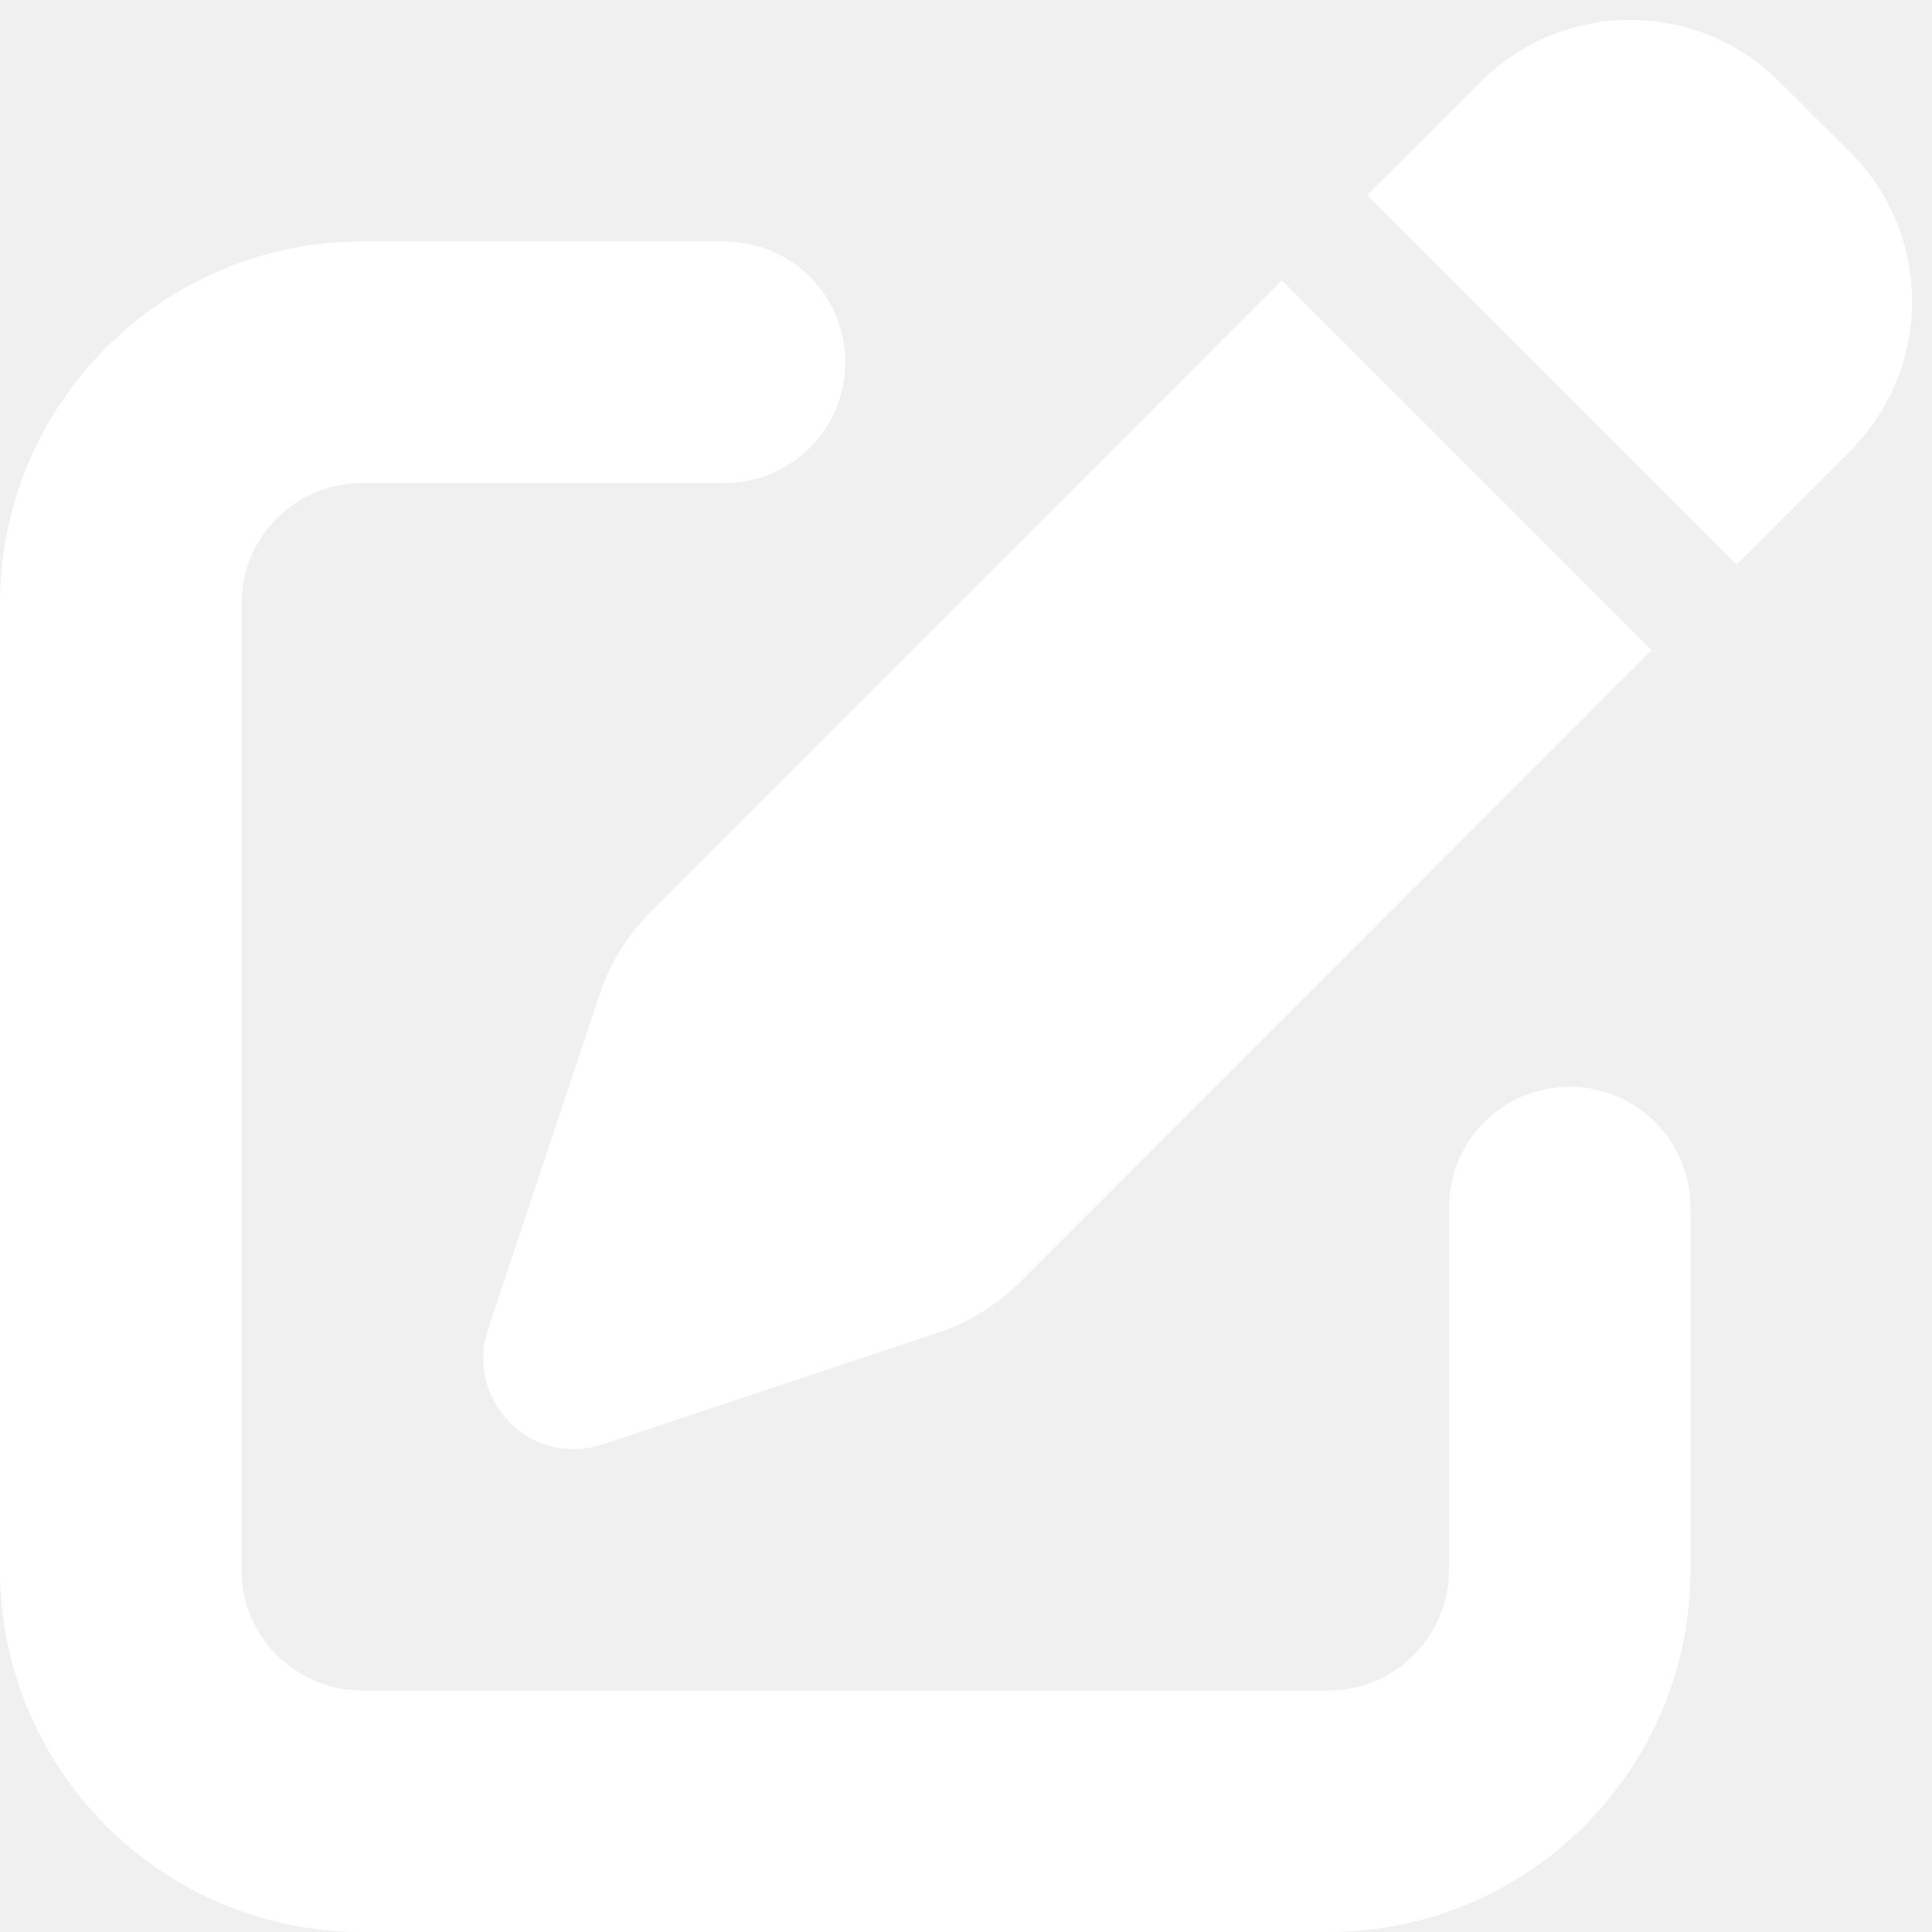
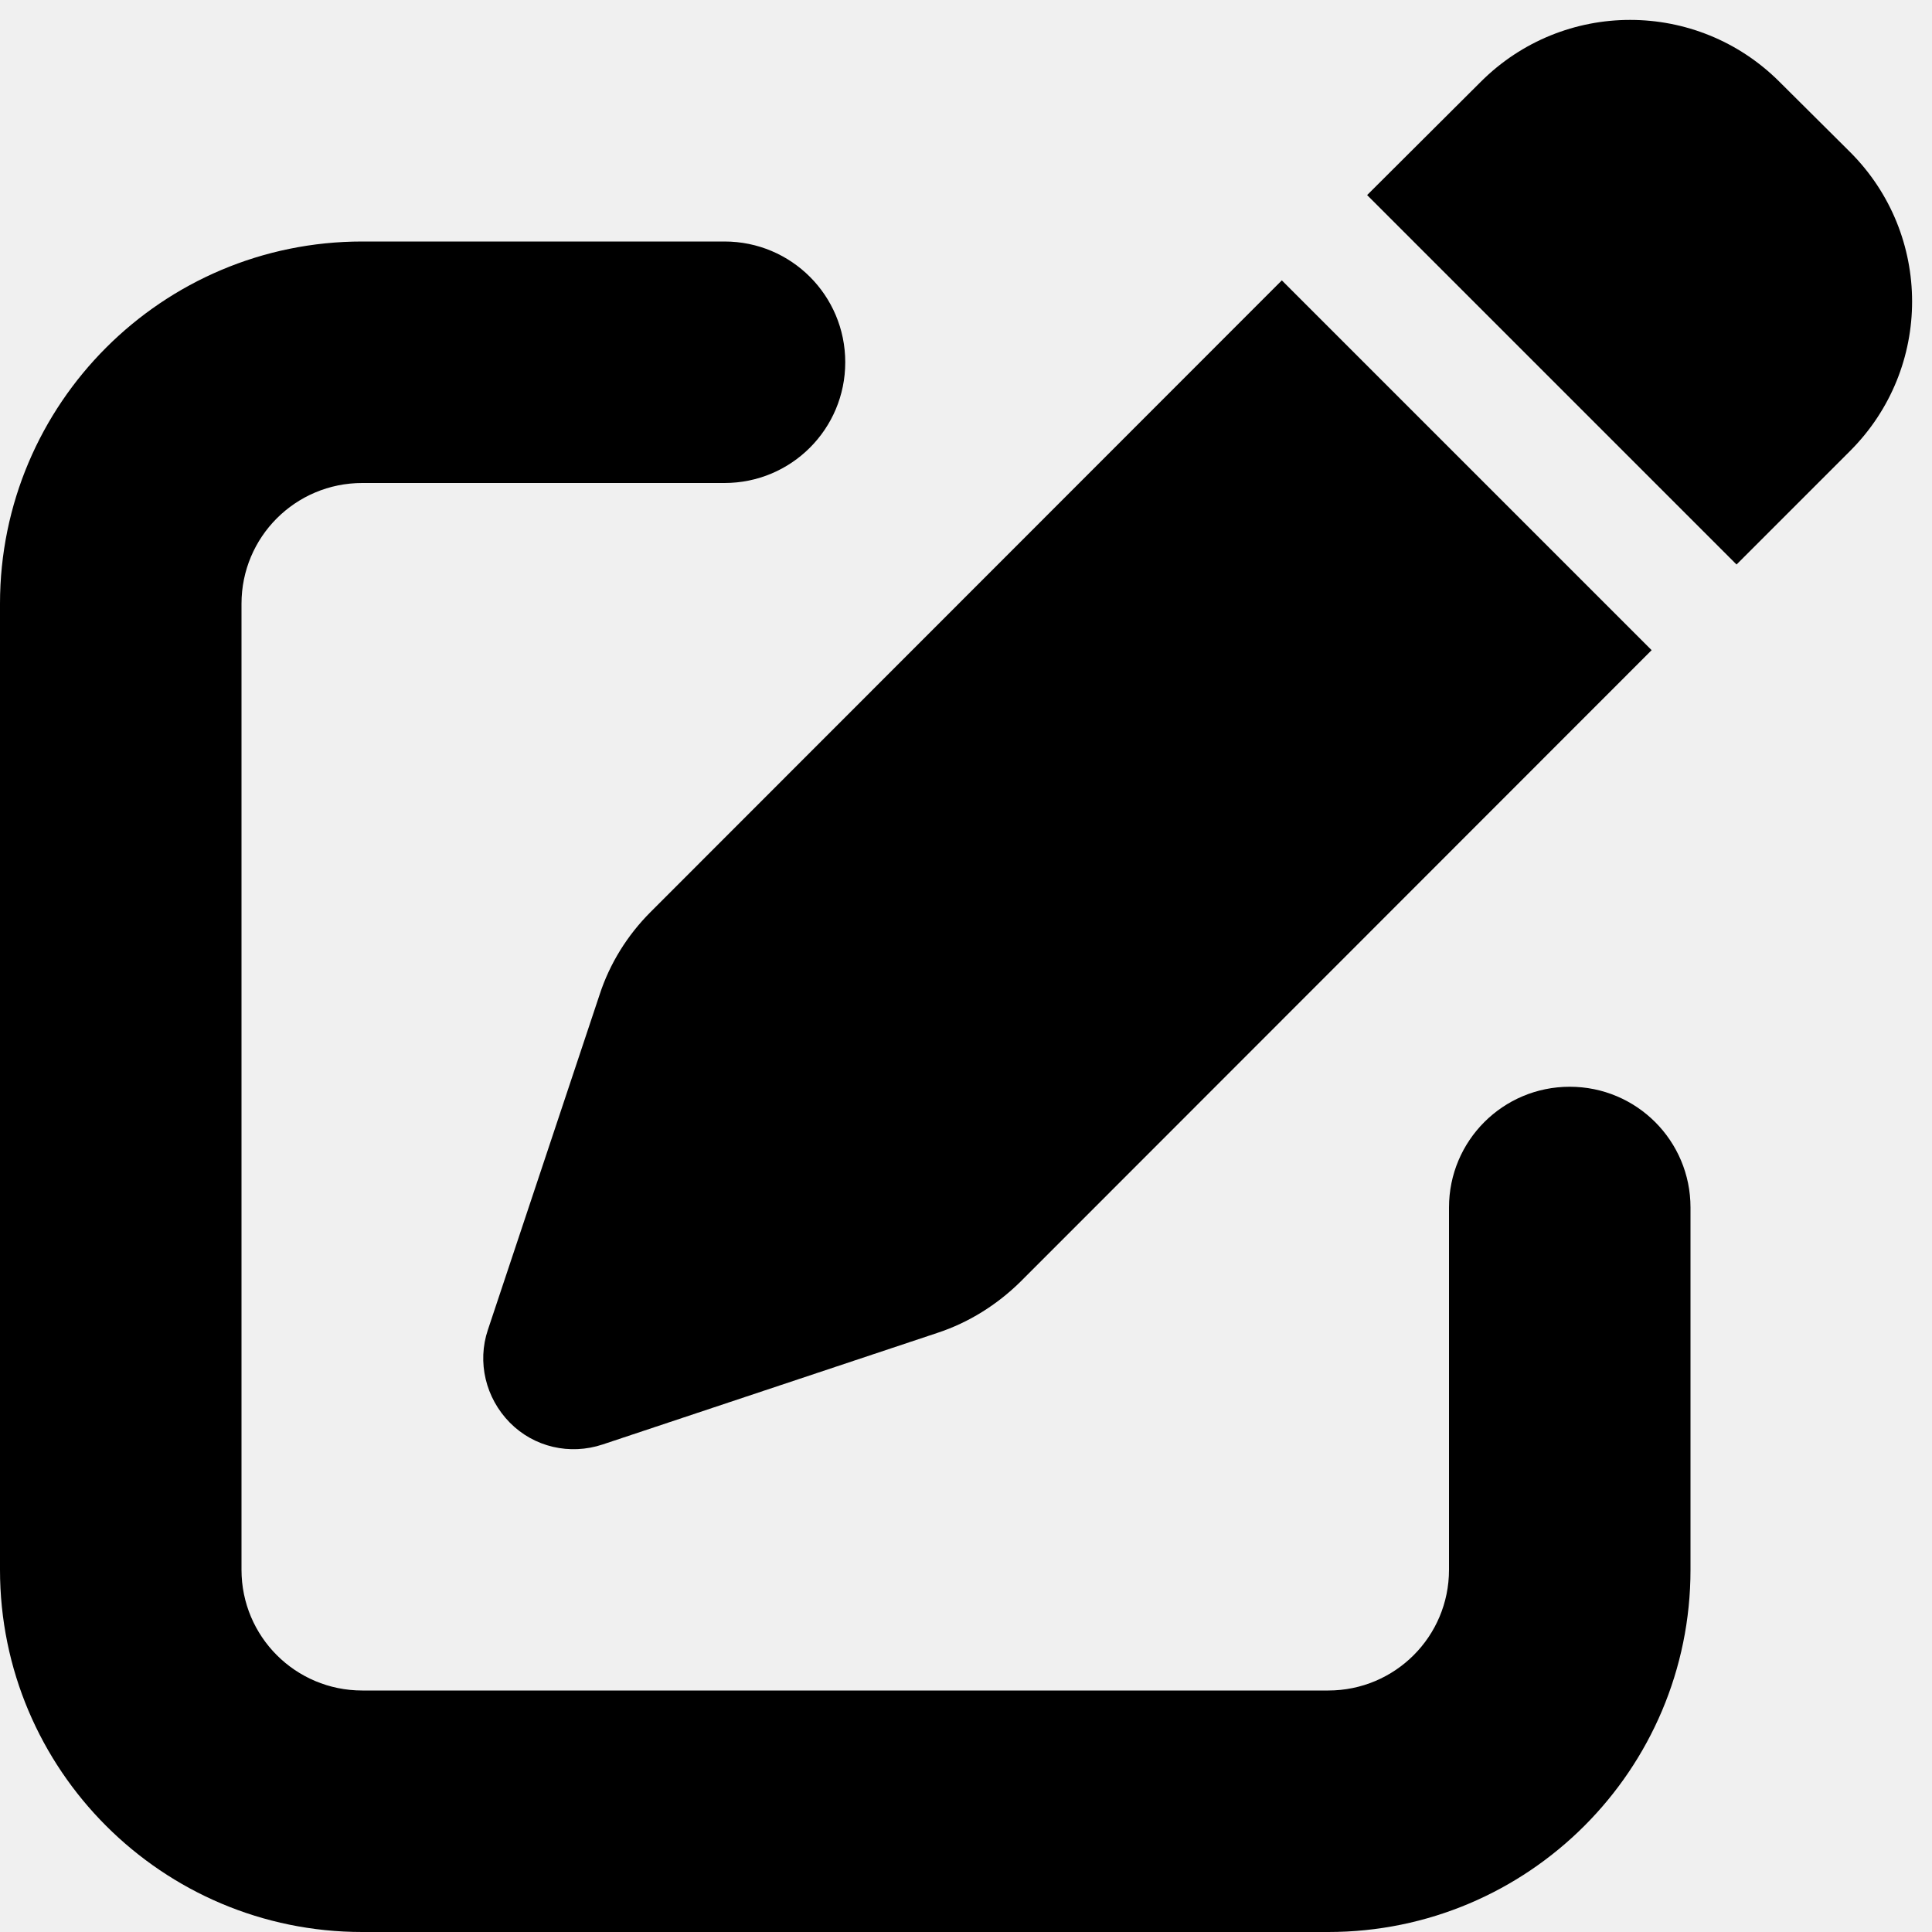
<svg xmlns="http://www.w3.org/2000/svg" viewBox="0 0 512 512">
-   <path fill="#ffffff" d="M471.6 21.7c-21.9-21.9-57.3-21.9-79.2 0L362.3 51.7l97.9 97.9 30.1-30.1c21.9-21.9 21.9-57.3 0-79.2L471.6 21.7zm-299.2 220c-6.1 6.1-10.8 13.6-13.5 21.9l-29.6 88.8c-2.9 8.6-.6 18.1 5.8 24.6s15.9 8.7 24.6 5.8l88.8-29.6c8.2-2.7 15.7-7.4 21.9-13.5L437.7 172.3 339.7 74.3 172.4 241.7zM96 64C43 64 0 107 0 160L0 416c0 53 43 96 96 96l256 0c53 0 96-43 96-96l0-96c0-17.7-14.3-32-32-32s-32 14.3-32 32l0 96c0 17.7-14.3 32-32 32L96 448c-17.7 0-32-14.3-32-32l0-256c0-17.7 14.3-32 32-32l96 0c17.7 0 32-14.3 32-32s-14.3-32-32-32L96 64z" />
+   <path d="M471.6 21.7c-21.9-21.9-57.3-21.9-79.2 0L362.3 51.7l97.9 97.9 30.1-30.1c21.9-21.9 21.9-57.3 0-79.2L471.6 21.7zm-299.2 220c-6.1 6.1-10.8 13.6-13.5 21.9l-29.6 88.8c-2.9 8.6-.6 18.1 5.8 24.6s15.9 8.7 24.6 5.8l88.8-29.6c8.2-2.7 15.7-7.4 21.9-13.5L437.7 172.3 339.7 74.3 172.4 241.7zM96 64C43 64 0 107 0 160L0 416c0 53 43 96 96 96l256 0c53 0 96-43 96-96l0-96c0-17.7-14.3-32-32-32s-32 14.3-32 32l0 96c0 17.7-14.3 32-32 32L96 448c-17.7 0-32-14.3-32-32l0-256c0-17.7 14.3-32 32-32l96 0c17.7 0 32-14.3 32-32s-14.3-32-32-32L96 64z" />
</svg>
